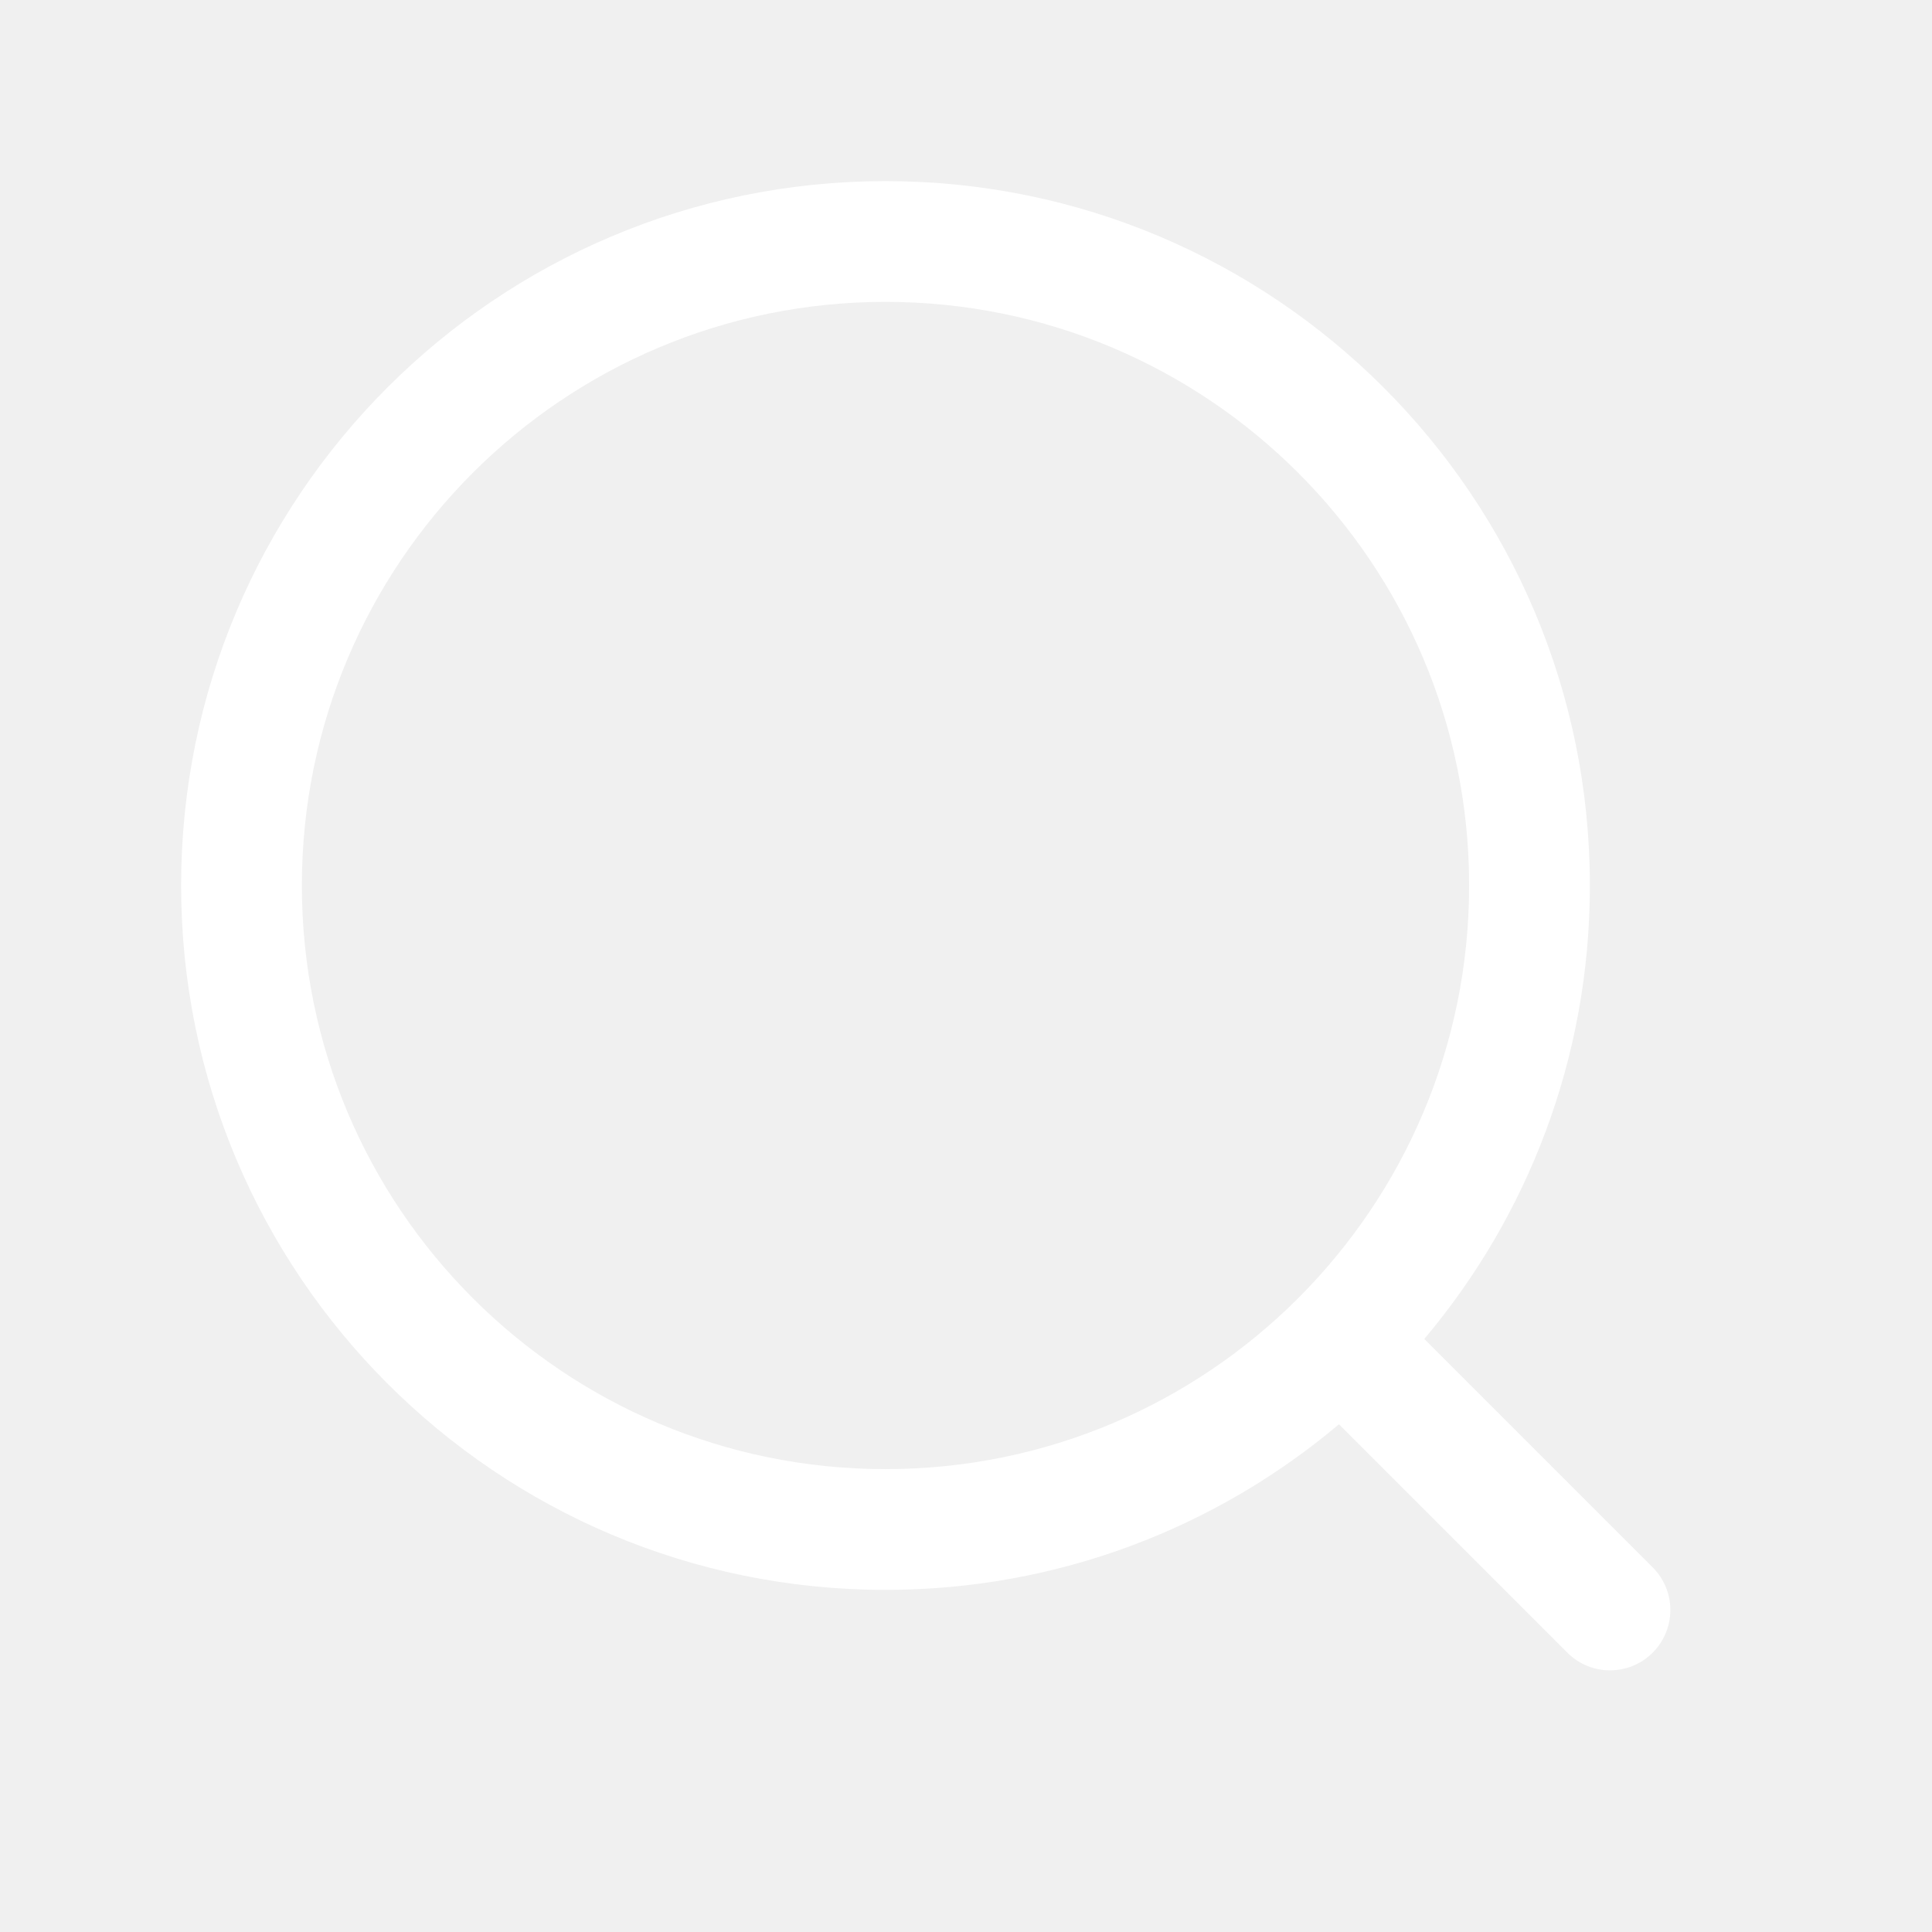
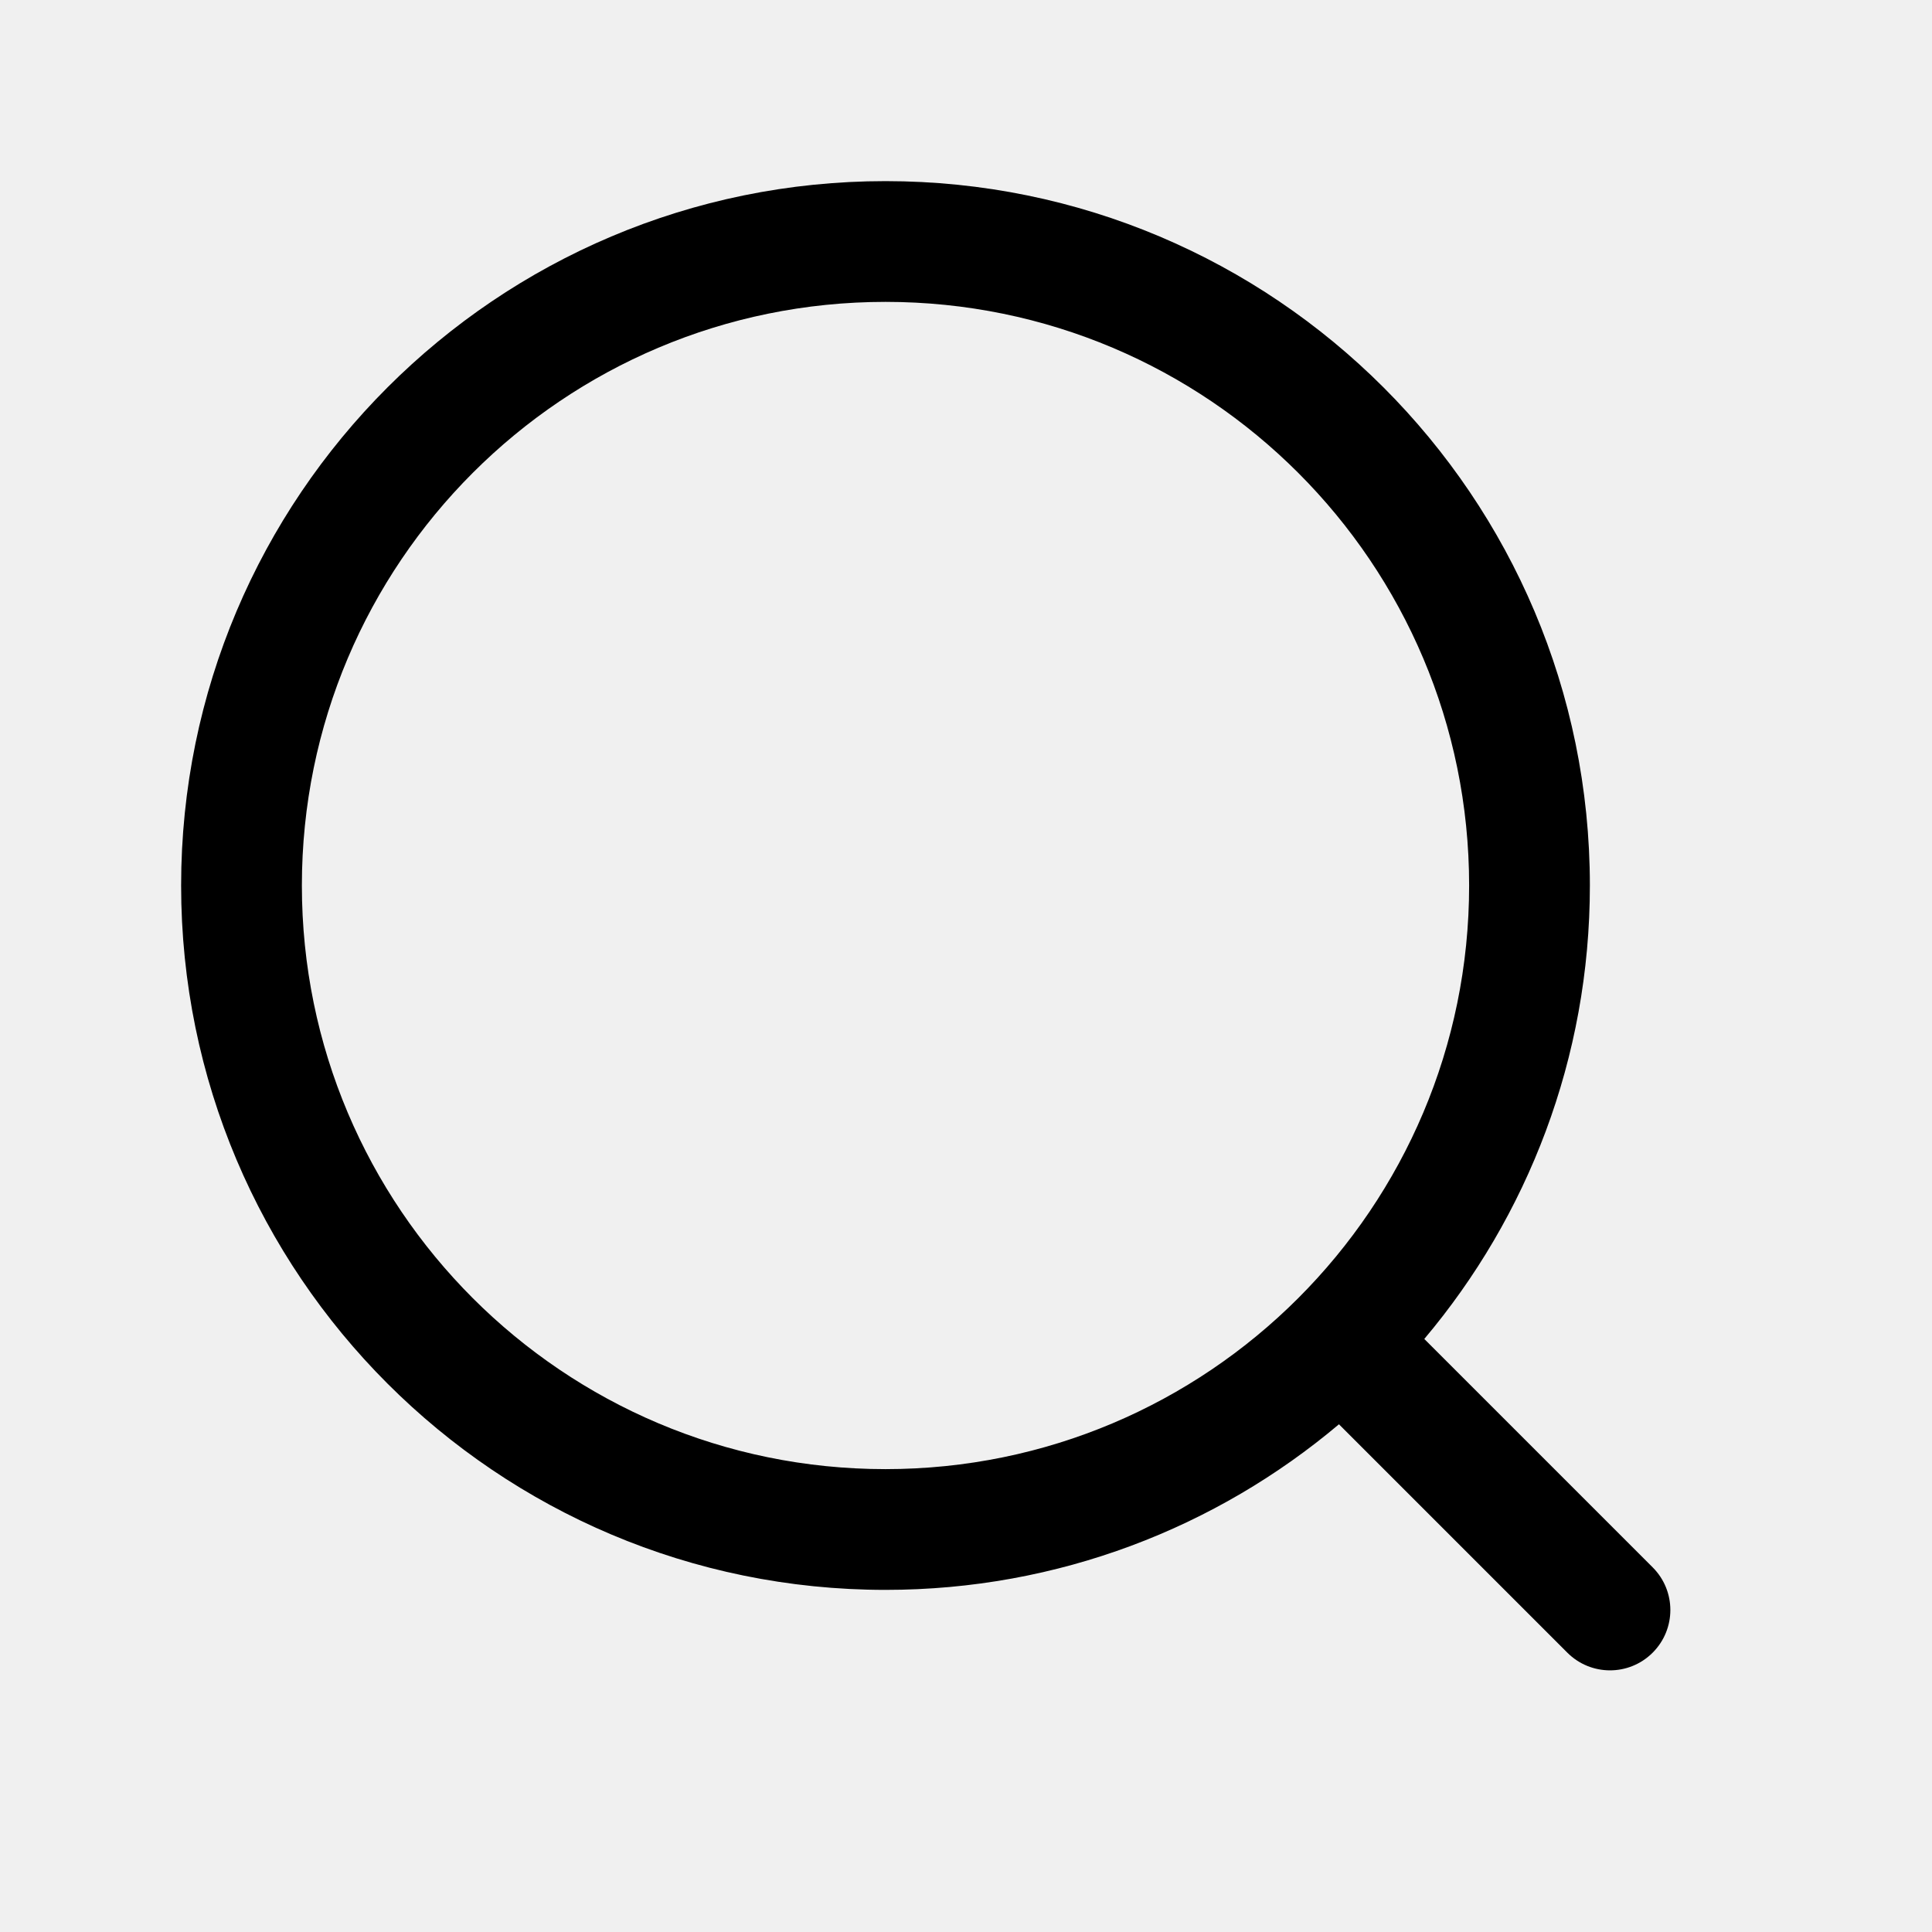
<svg xmlns="http://www.w3.org/2000/svg" width="24" height="24" viewBox="0 0 24 24" fill="none">
-   <path d="M11 2.25C15.832 2.25 19.75 6.168 19.75 11C19.75 13.146 18.976 15.111 17.693 16.633L20.53 19.47C20.823 19.763 20.823 20.237 20.53 20.53C20.237 20.823 19.763 20.823 19.47 20.53L16.633 17.693C15.111 18.976 13.146 19.75 11 19.75C6.168 19.75 2.25 15.832 2.25 11C2.25 6.168 6.168 2.25 11 2.25ZM11 3.75C6.996 3.75 3.75 6.996 3.75 11C3.75 15.004 6.996 18.25 11 18.25C15.004 18.25 18.25 15.004 18.25 11C18.25 6.996 15.004 3.75 11 3.75Z" fill="white" />
+   <path d="M11 2.25C15.832 2.25 19.75 6.168 19.75 11C19.75 13.146 18.976 15.111 17.693 16.633L20.53 19.47C20.823 19.763 20.823 20.237 20.53 20.53C20.237 20.823 19.763 20.823 19.47 20.53L16.633 17.693C15.111 18.976 13.146 19.75 11 19.75C6.168 19.75 2.25 15.832 2.25 11C2.25 6.168 6.168 2.25 11 2.25ZM11 3.75C6.996 3.75 3.75 6.996 3.75 11C3.75 15.004 6.996 18.25 11 18.25C15.004 18.25 18.25 15.004 18.25 11C18.25 6.996 15.004 3.75 11 3.75Z" fill="currentColor" />
</svg>
